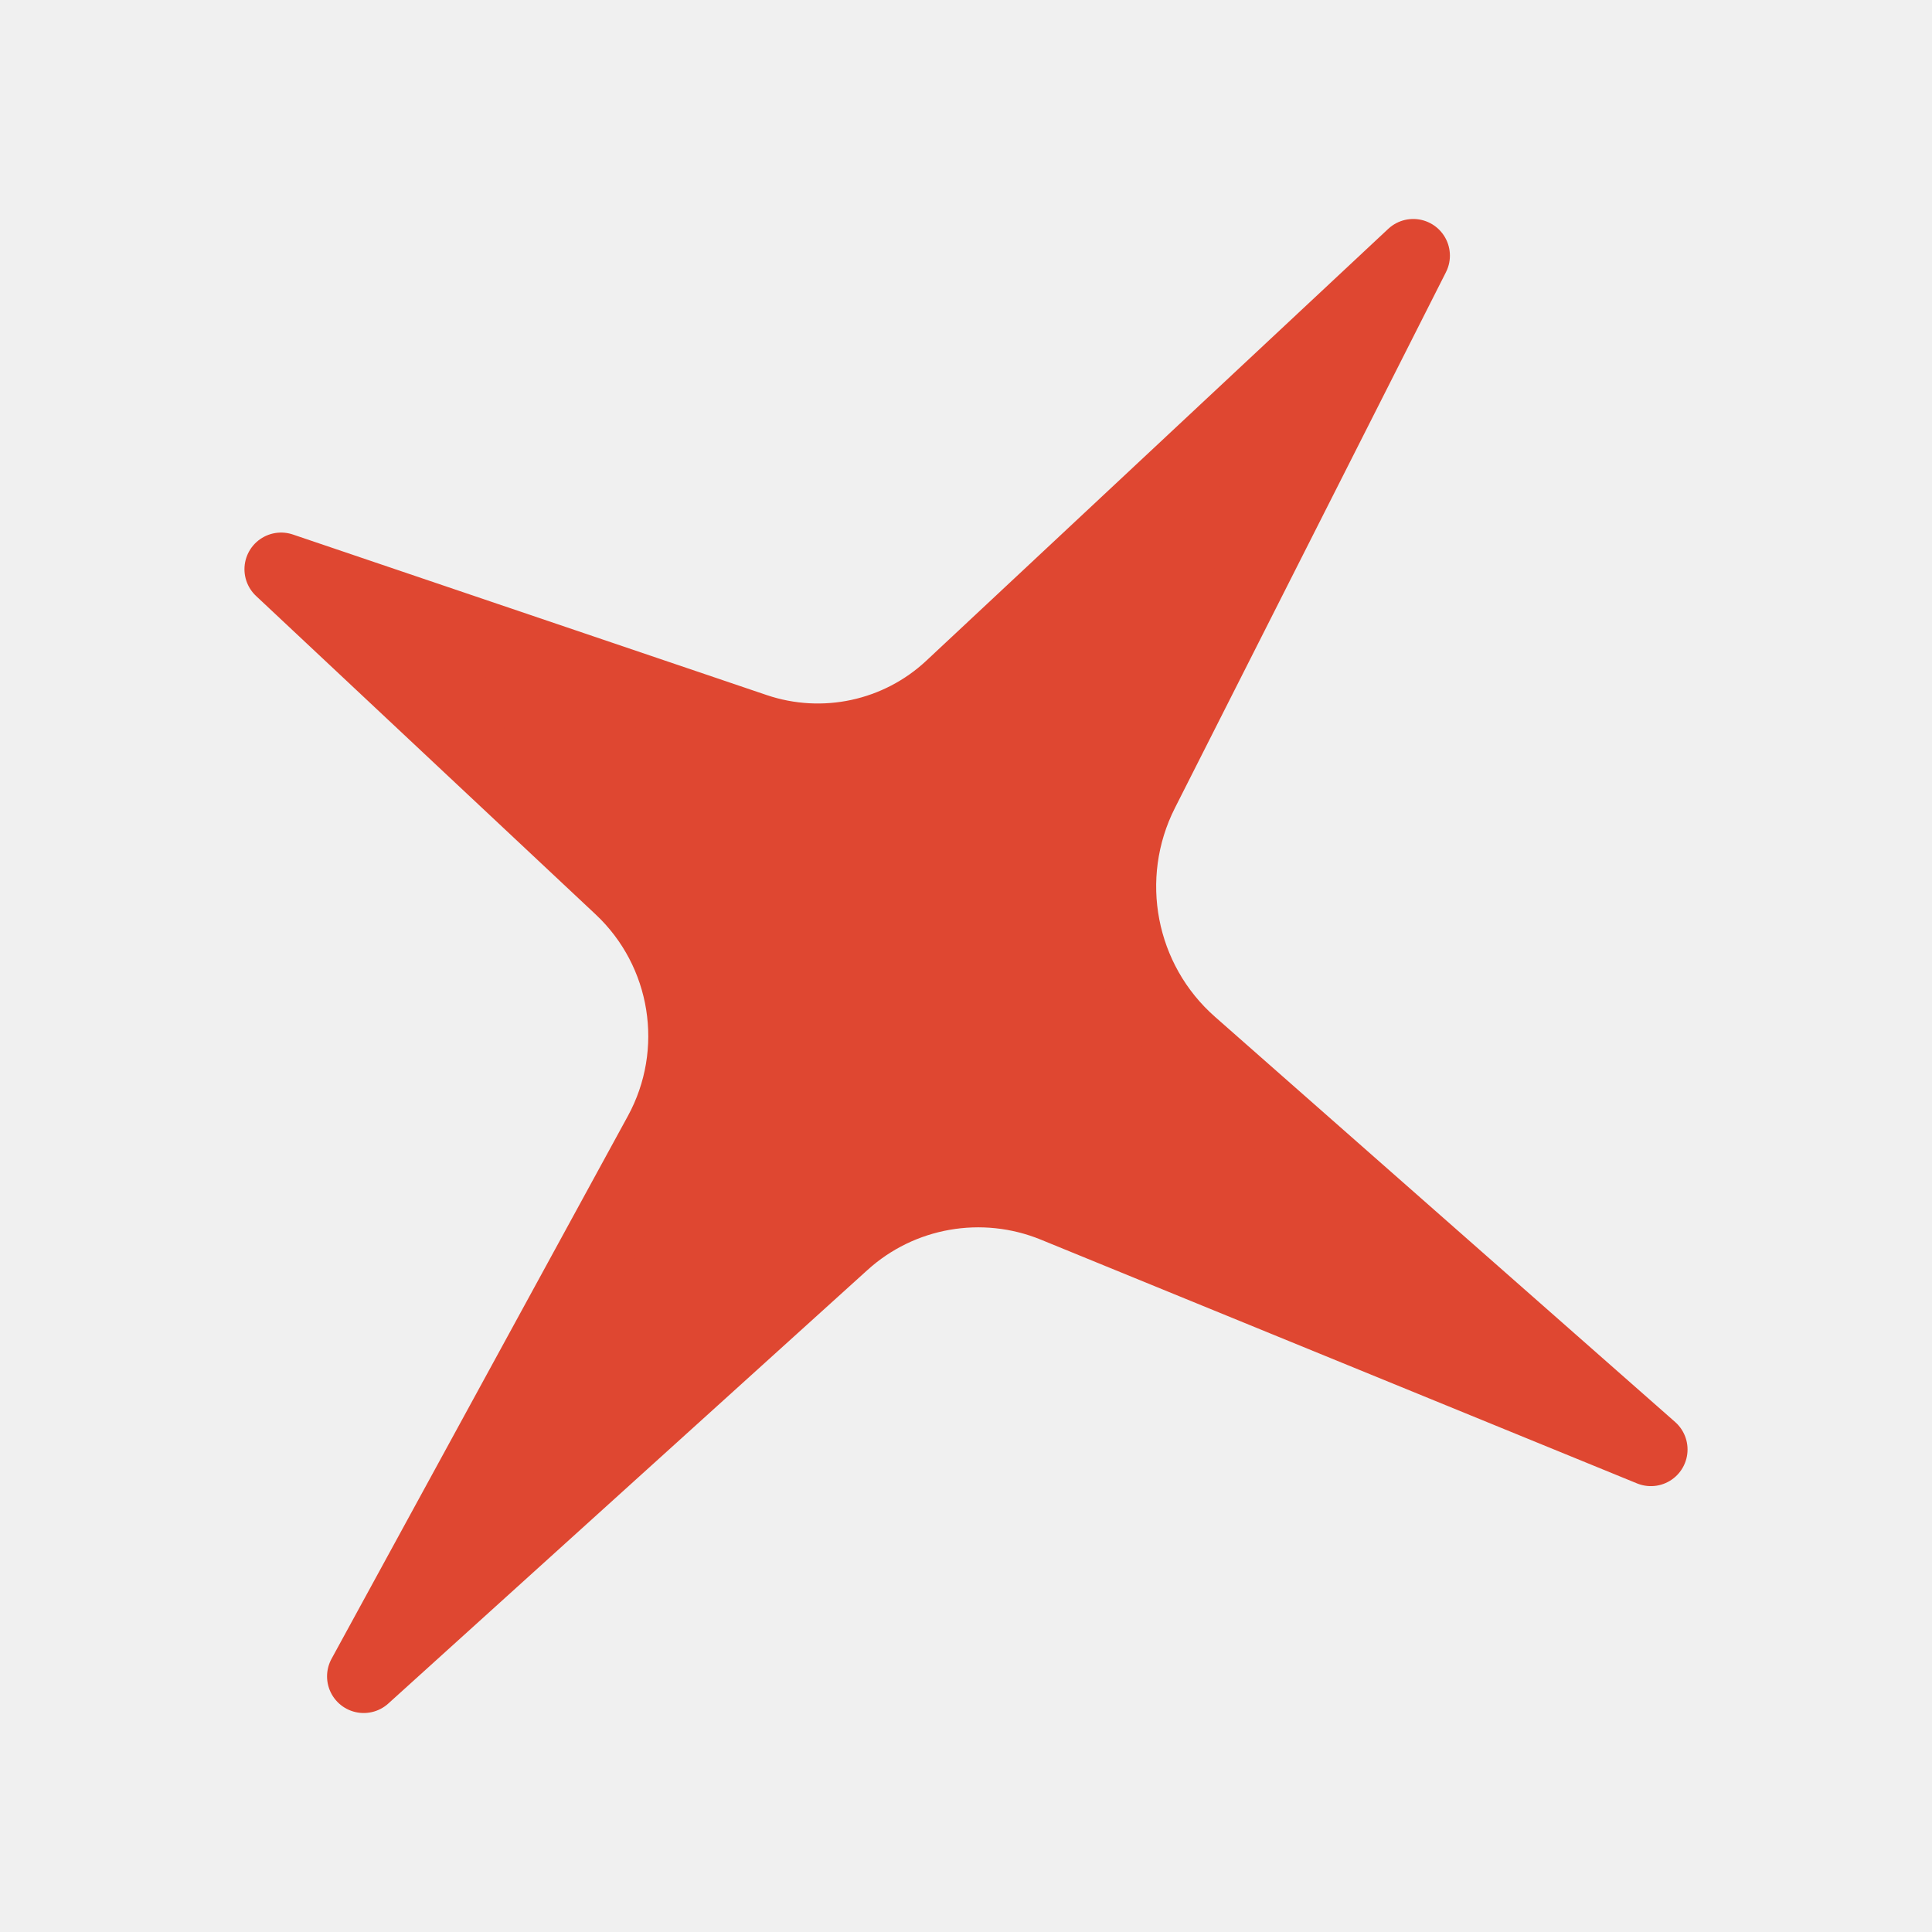
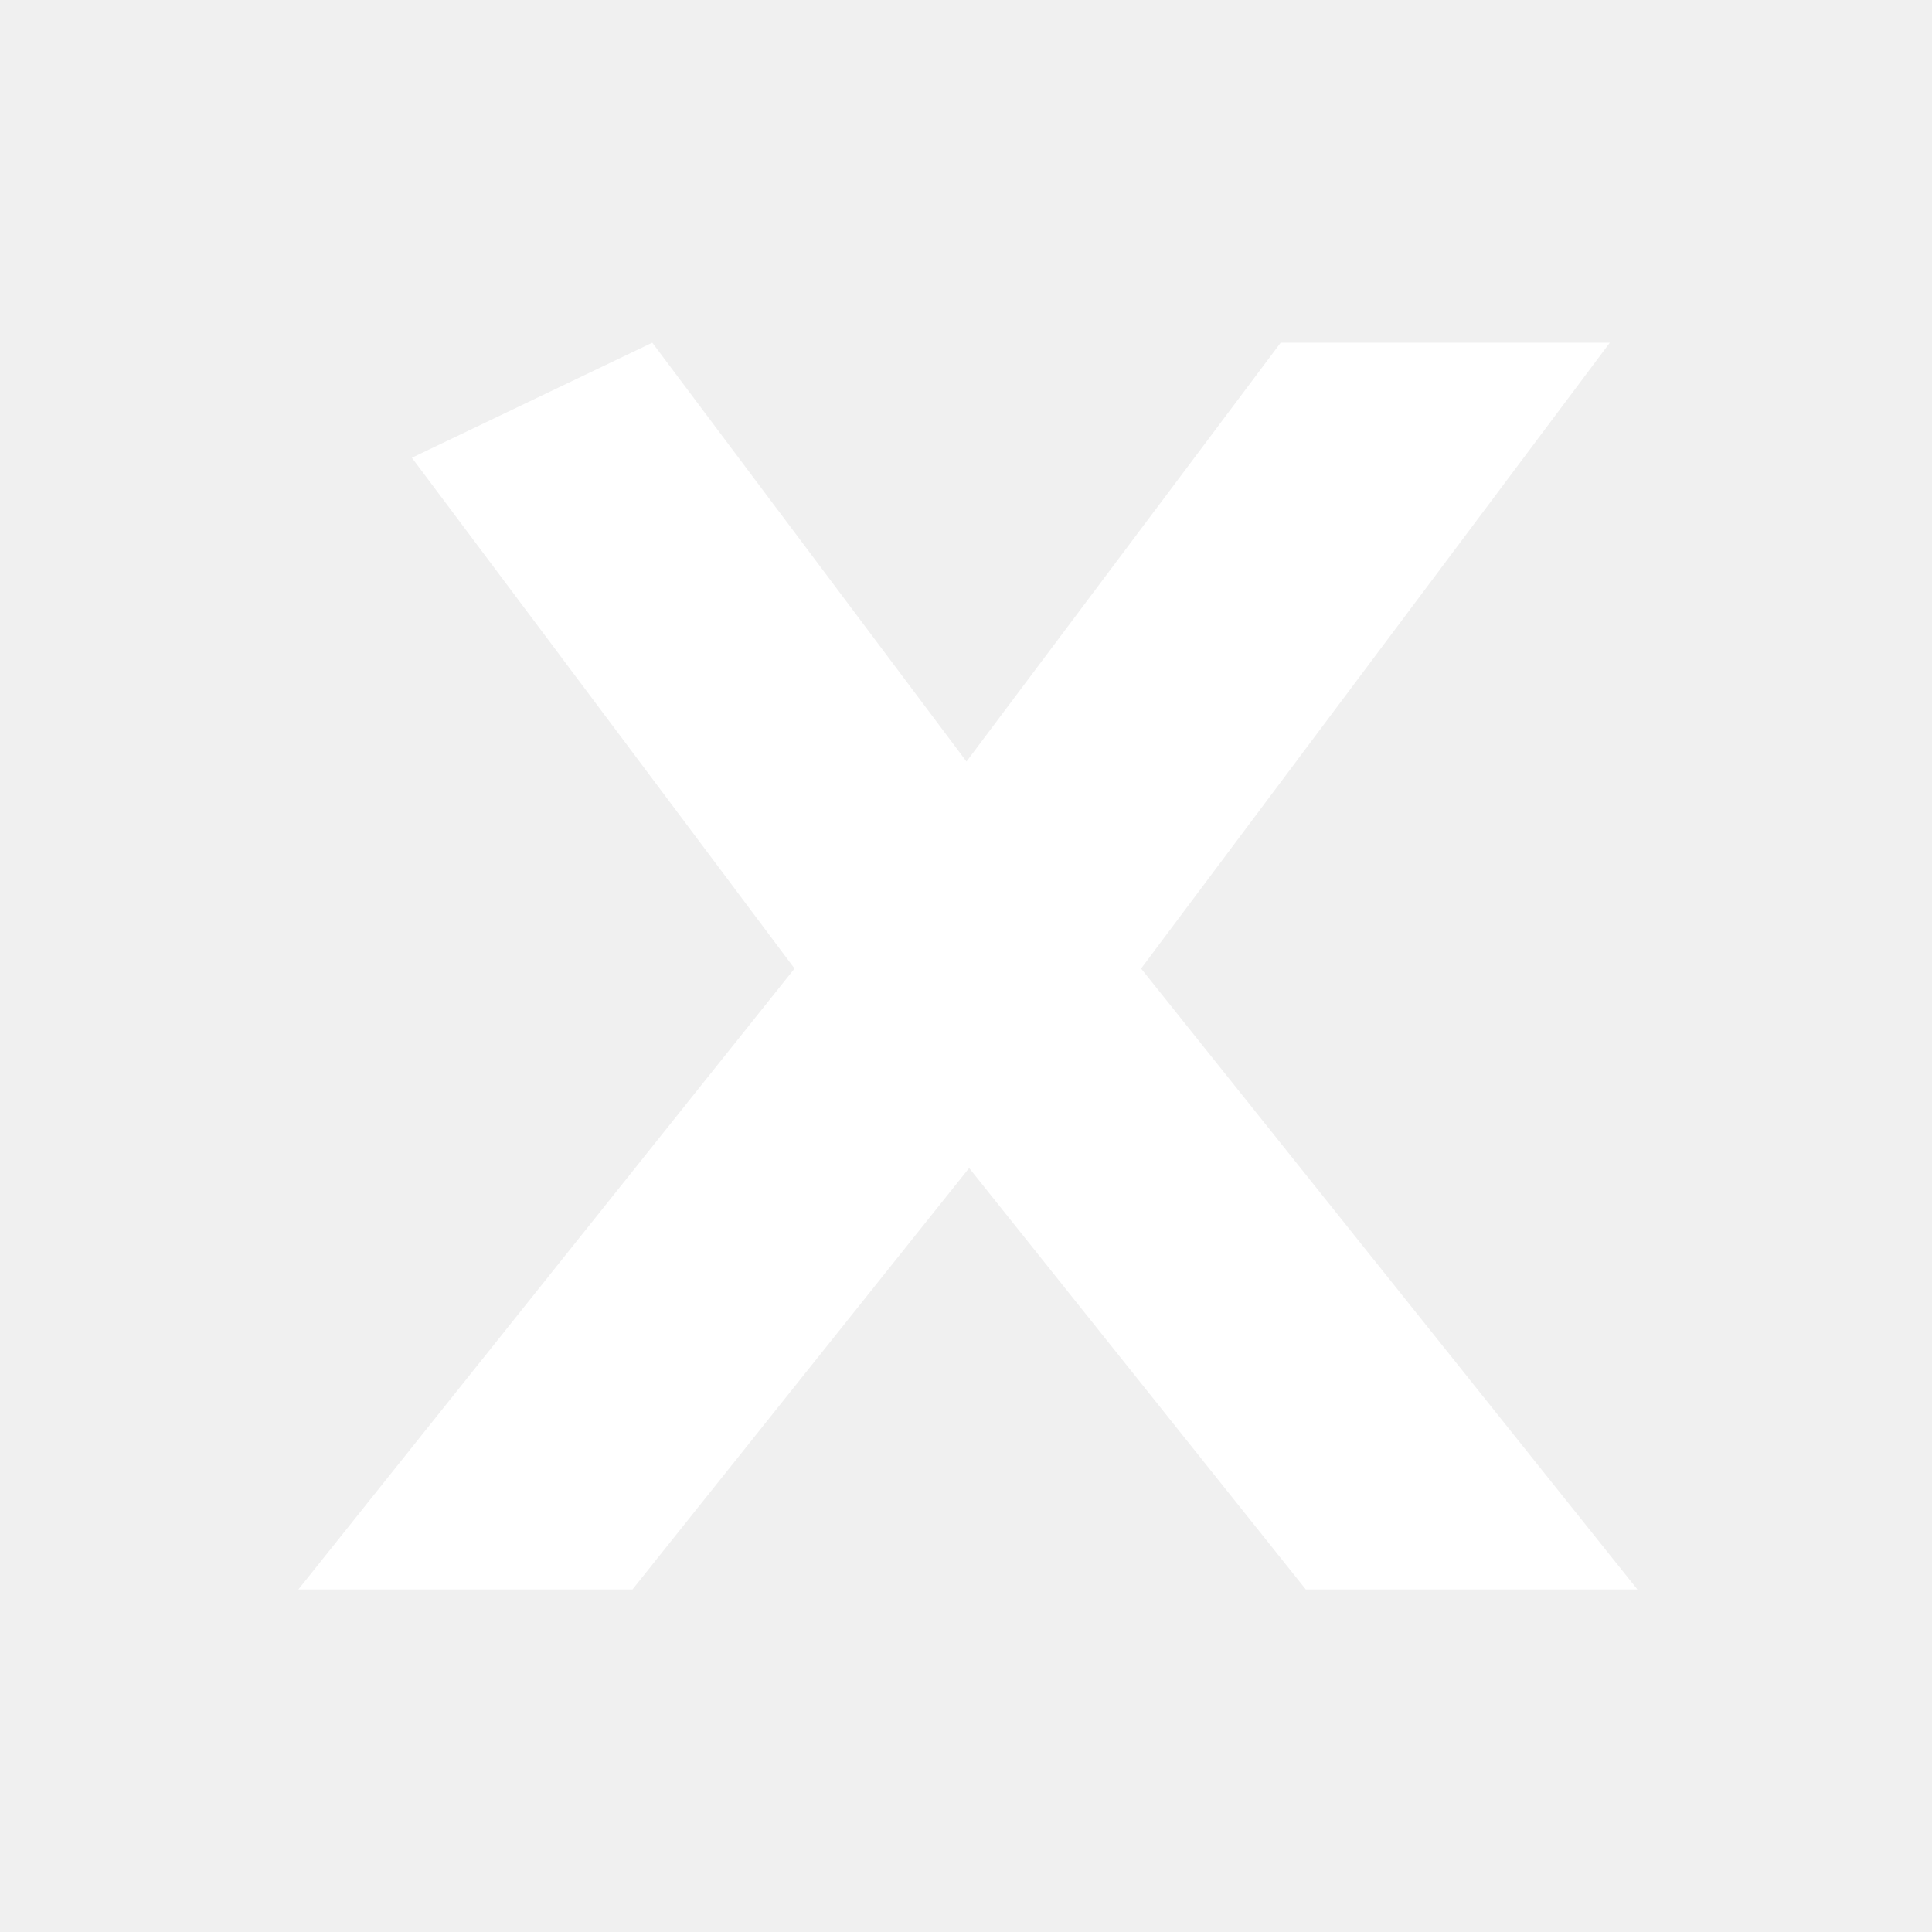
- <svg xmlns="http://www.w3.org/2000/svg" id="a" viewBox="0 0 160 160">
-   <rect width="160" height="160" style="fill:none;" />
-   <path d="M69.8,102.93l-39.68,35.9,24.54-44.95c3.68-6.74,2.34-15.12-3.26-20.37l-28.12-26.37,39.25,13.3c5.65,1.91,11.9.57,16.26-3.51l38.25-35.76-22.45,44.38c-3.58,7.08-1.93,15.7,4.03,20.94l38.1,33.55-49.38-20.19c-5.95-2.43-12.78-1.24-17.54,3.08Z" style="fill:#df4731; stroke:#df4731; stroke-linecap:square; stroke-linejoin:round; stroke-width:6.07px;" />
+ <svg xmlns="http://www.w3.org/2000/svg" viewBox="0 0 160 160" width="160" height="160">
+   <path d="M108.14,131.63l-27.88-34.9-27.88,34.9h-27.67l41.09-51.42-31.69-42.3,19.91-9.53,26.02,34.69,26.02-34.69h27.26l-38.82,51.83,41.1,51.42h-27.47Z" fill="#ffffff" />
</svg>
